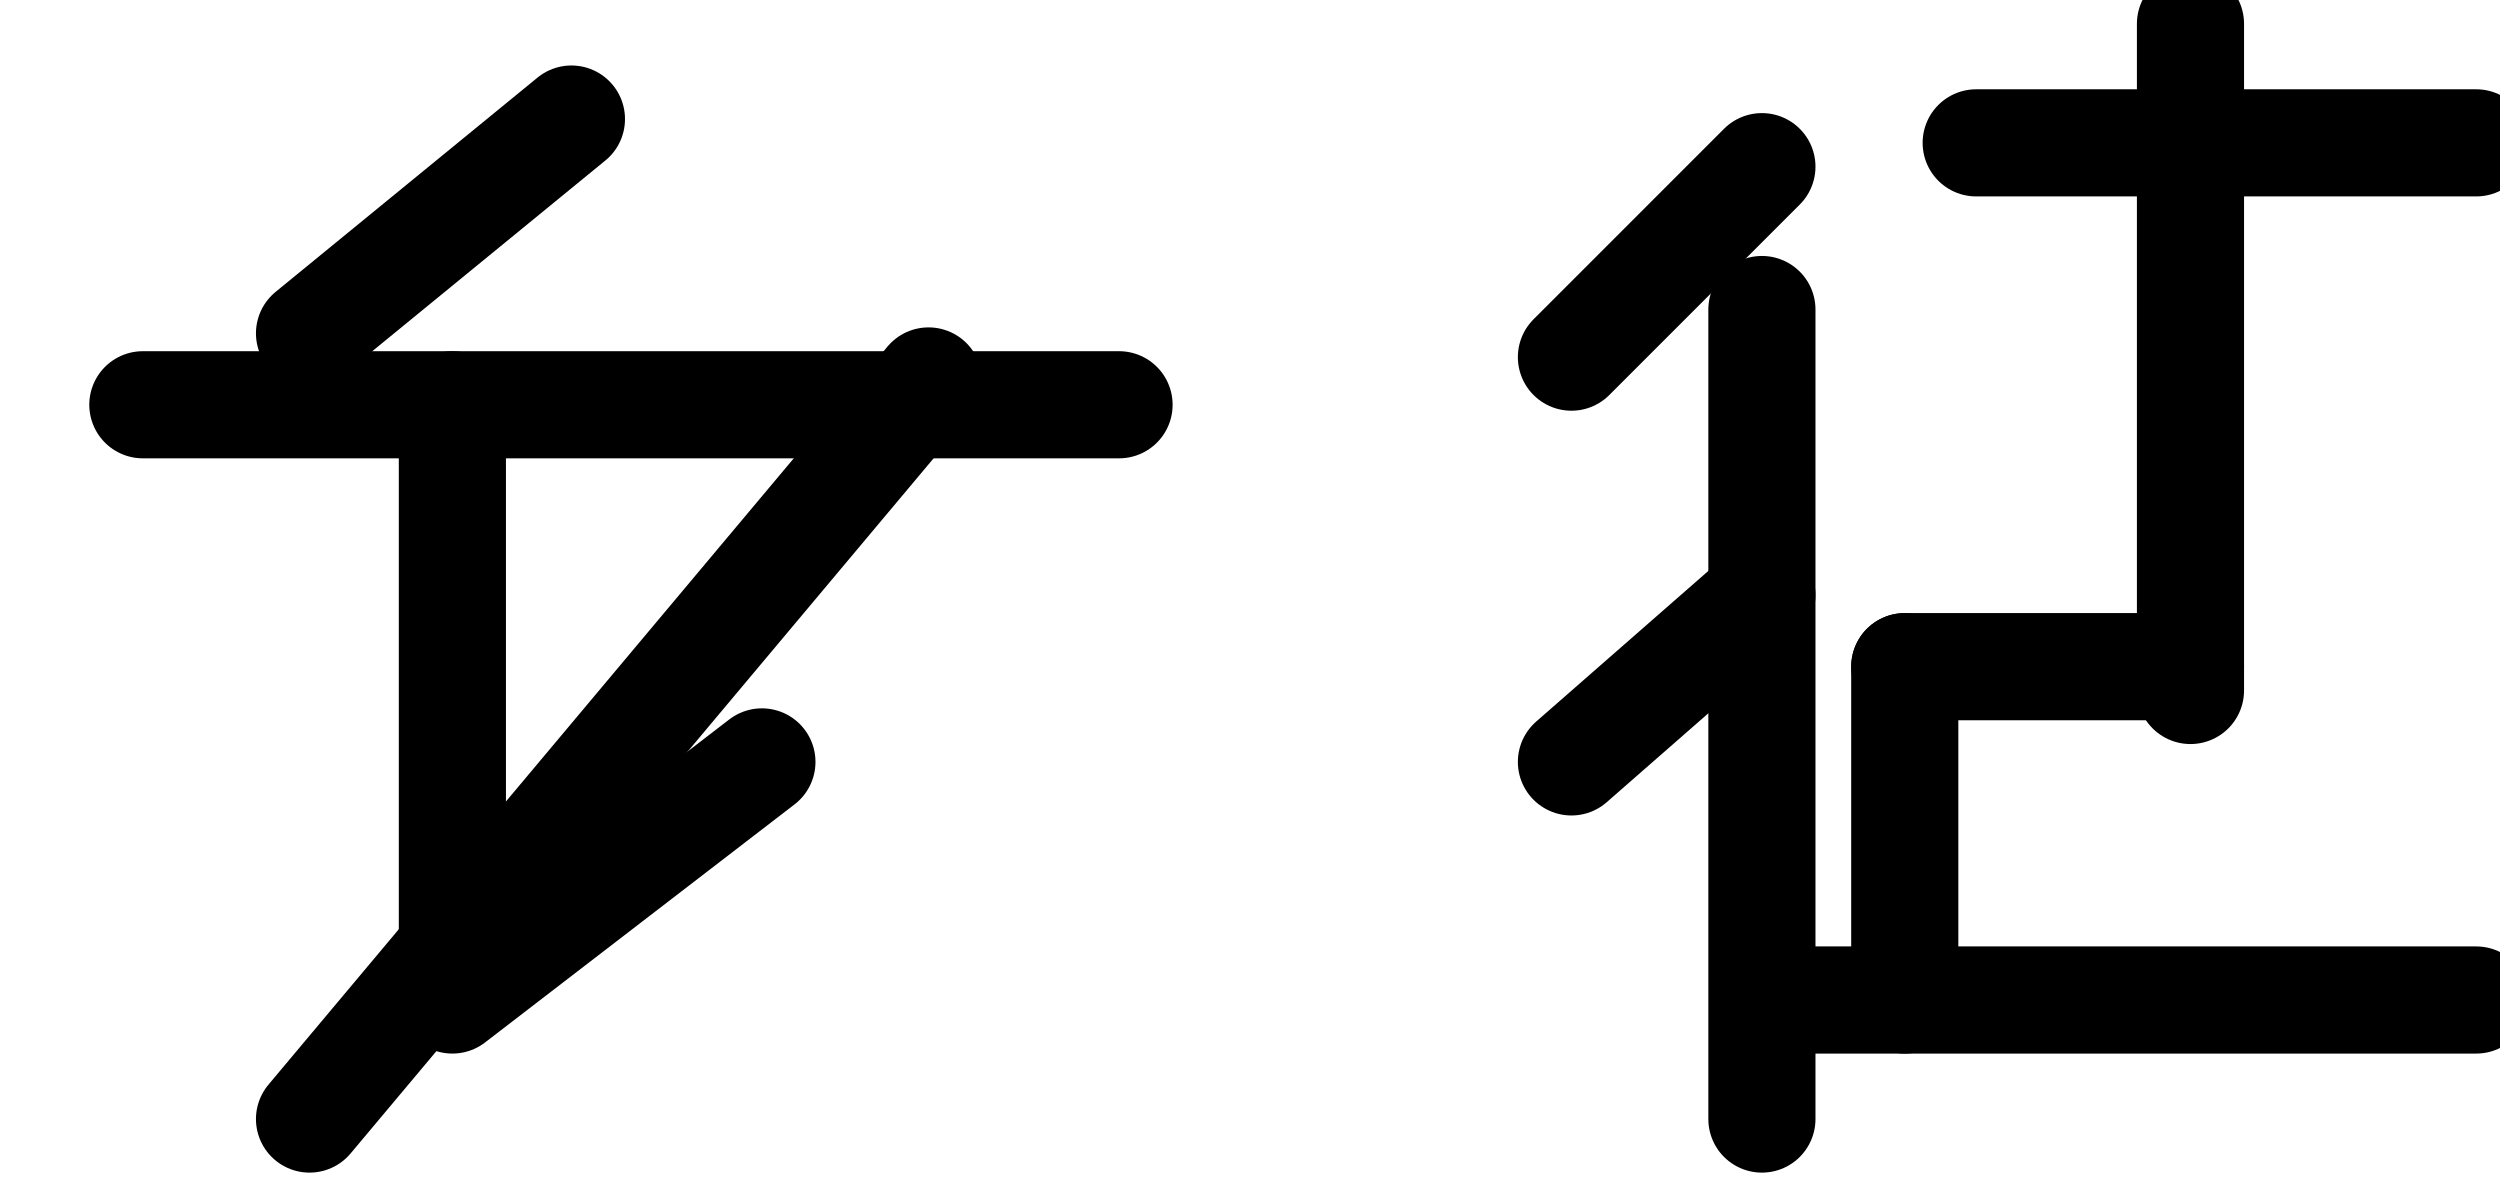
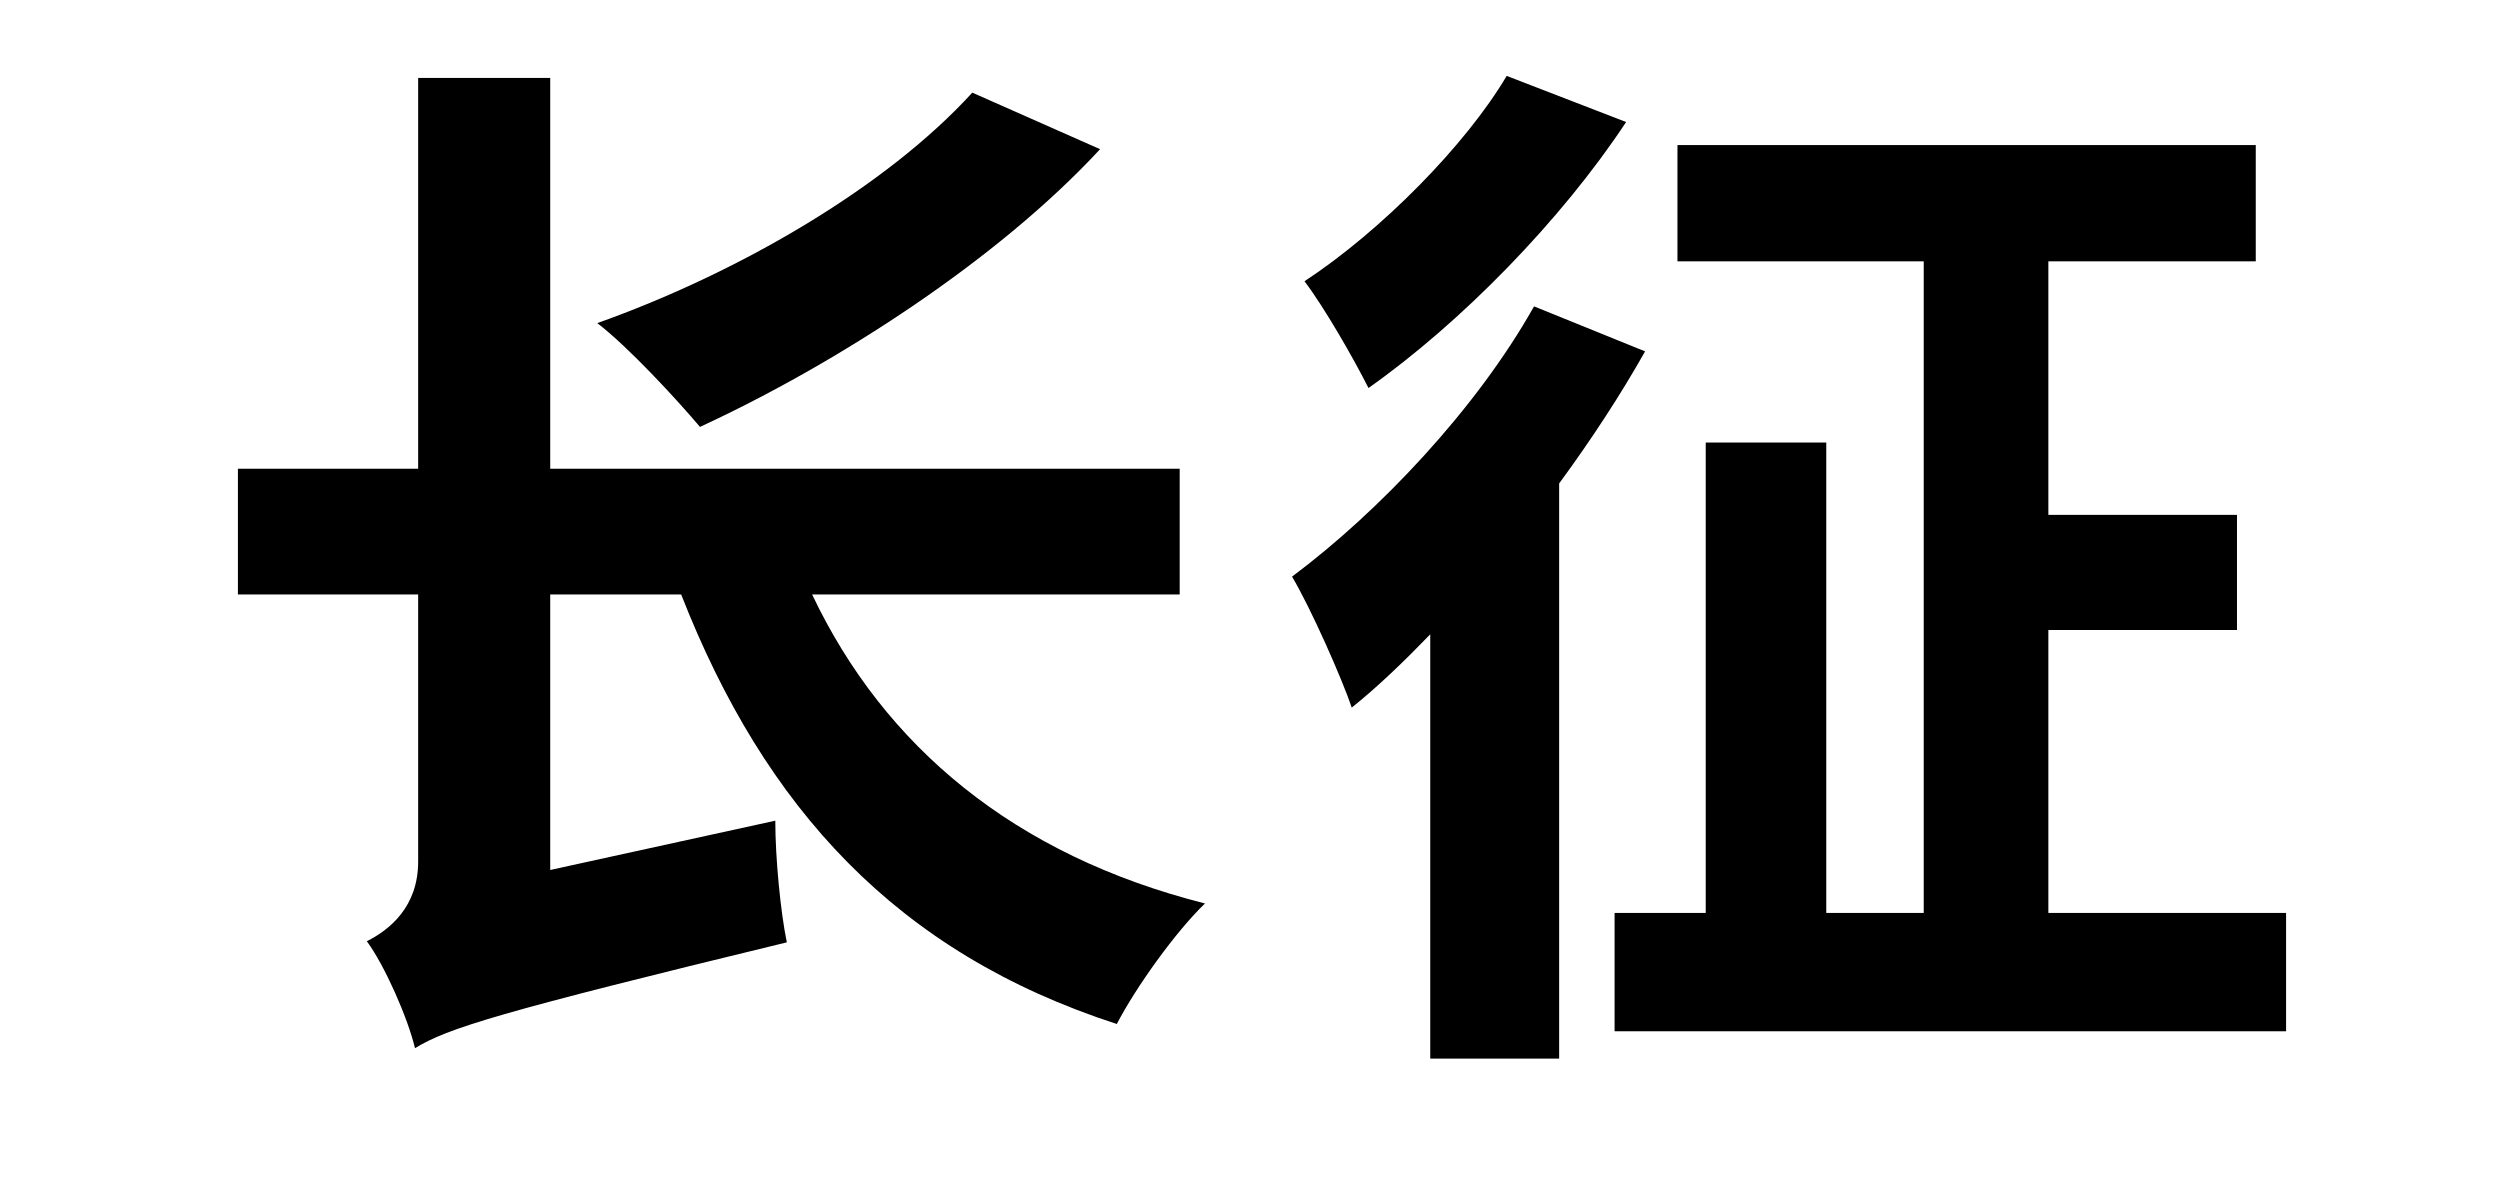
<svg xmlns="http://www.w3.org/2000/svg" viewBox="0 0 210 100">
-   <g fill="none" stroke="currentColor" stroke-width="9" stroke-linecap="round" stroke-linejoin="round">
-     <path d="M48 10L26 28" />
-     <path d="M12 34L94 34" />
-     <path d="M38 34L38 84L64 64" />
-     <path d="M78 32L26 94" />
-     <path d="M148 14L132 30" />
-     <path d="M148 50L132 64" />
-     <path d="M148 26L148 94" />
-     <path d="M166 12L208 12" />
-     <path d="M184 2L184 58" />
-     <path d="M160 56L184 56" />
-     <path d="M160 56L160 84" />
-     <path d="M152 84L208 84" />
-   </g>
+   <text x="105" y="81" text-anchor="middle" font-family="Microsoft YaHei, Noto Sans CJK SC, PingFang SC, sans-serif" font-size="88" font-weight="700" letter-spacing="3">长征</text>
</svg>
